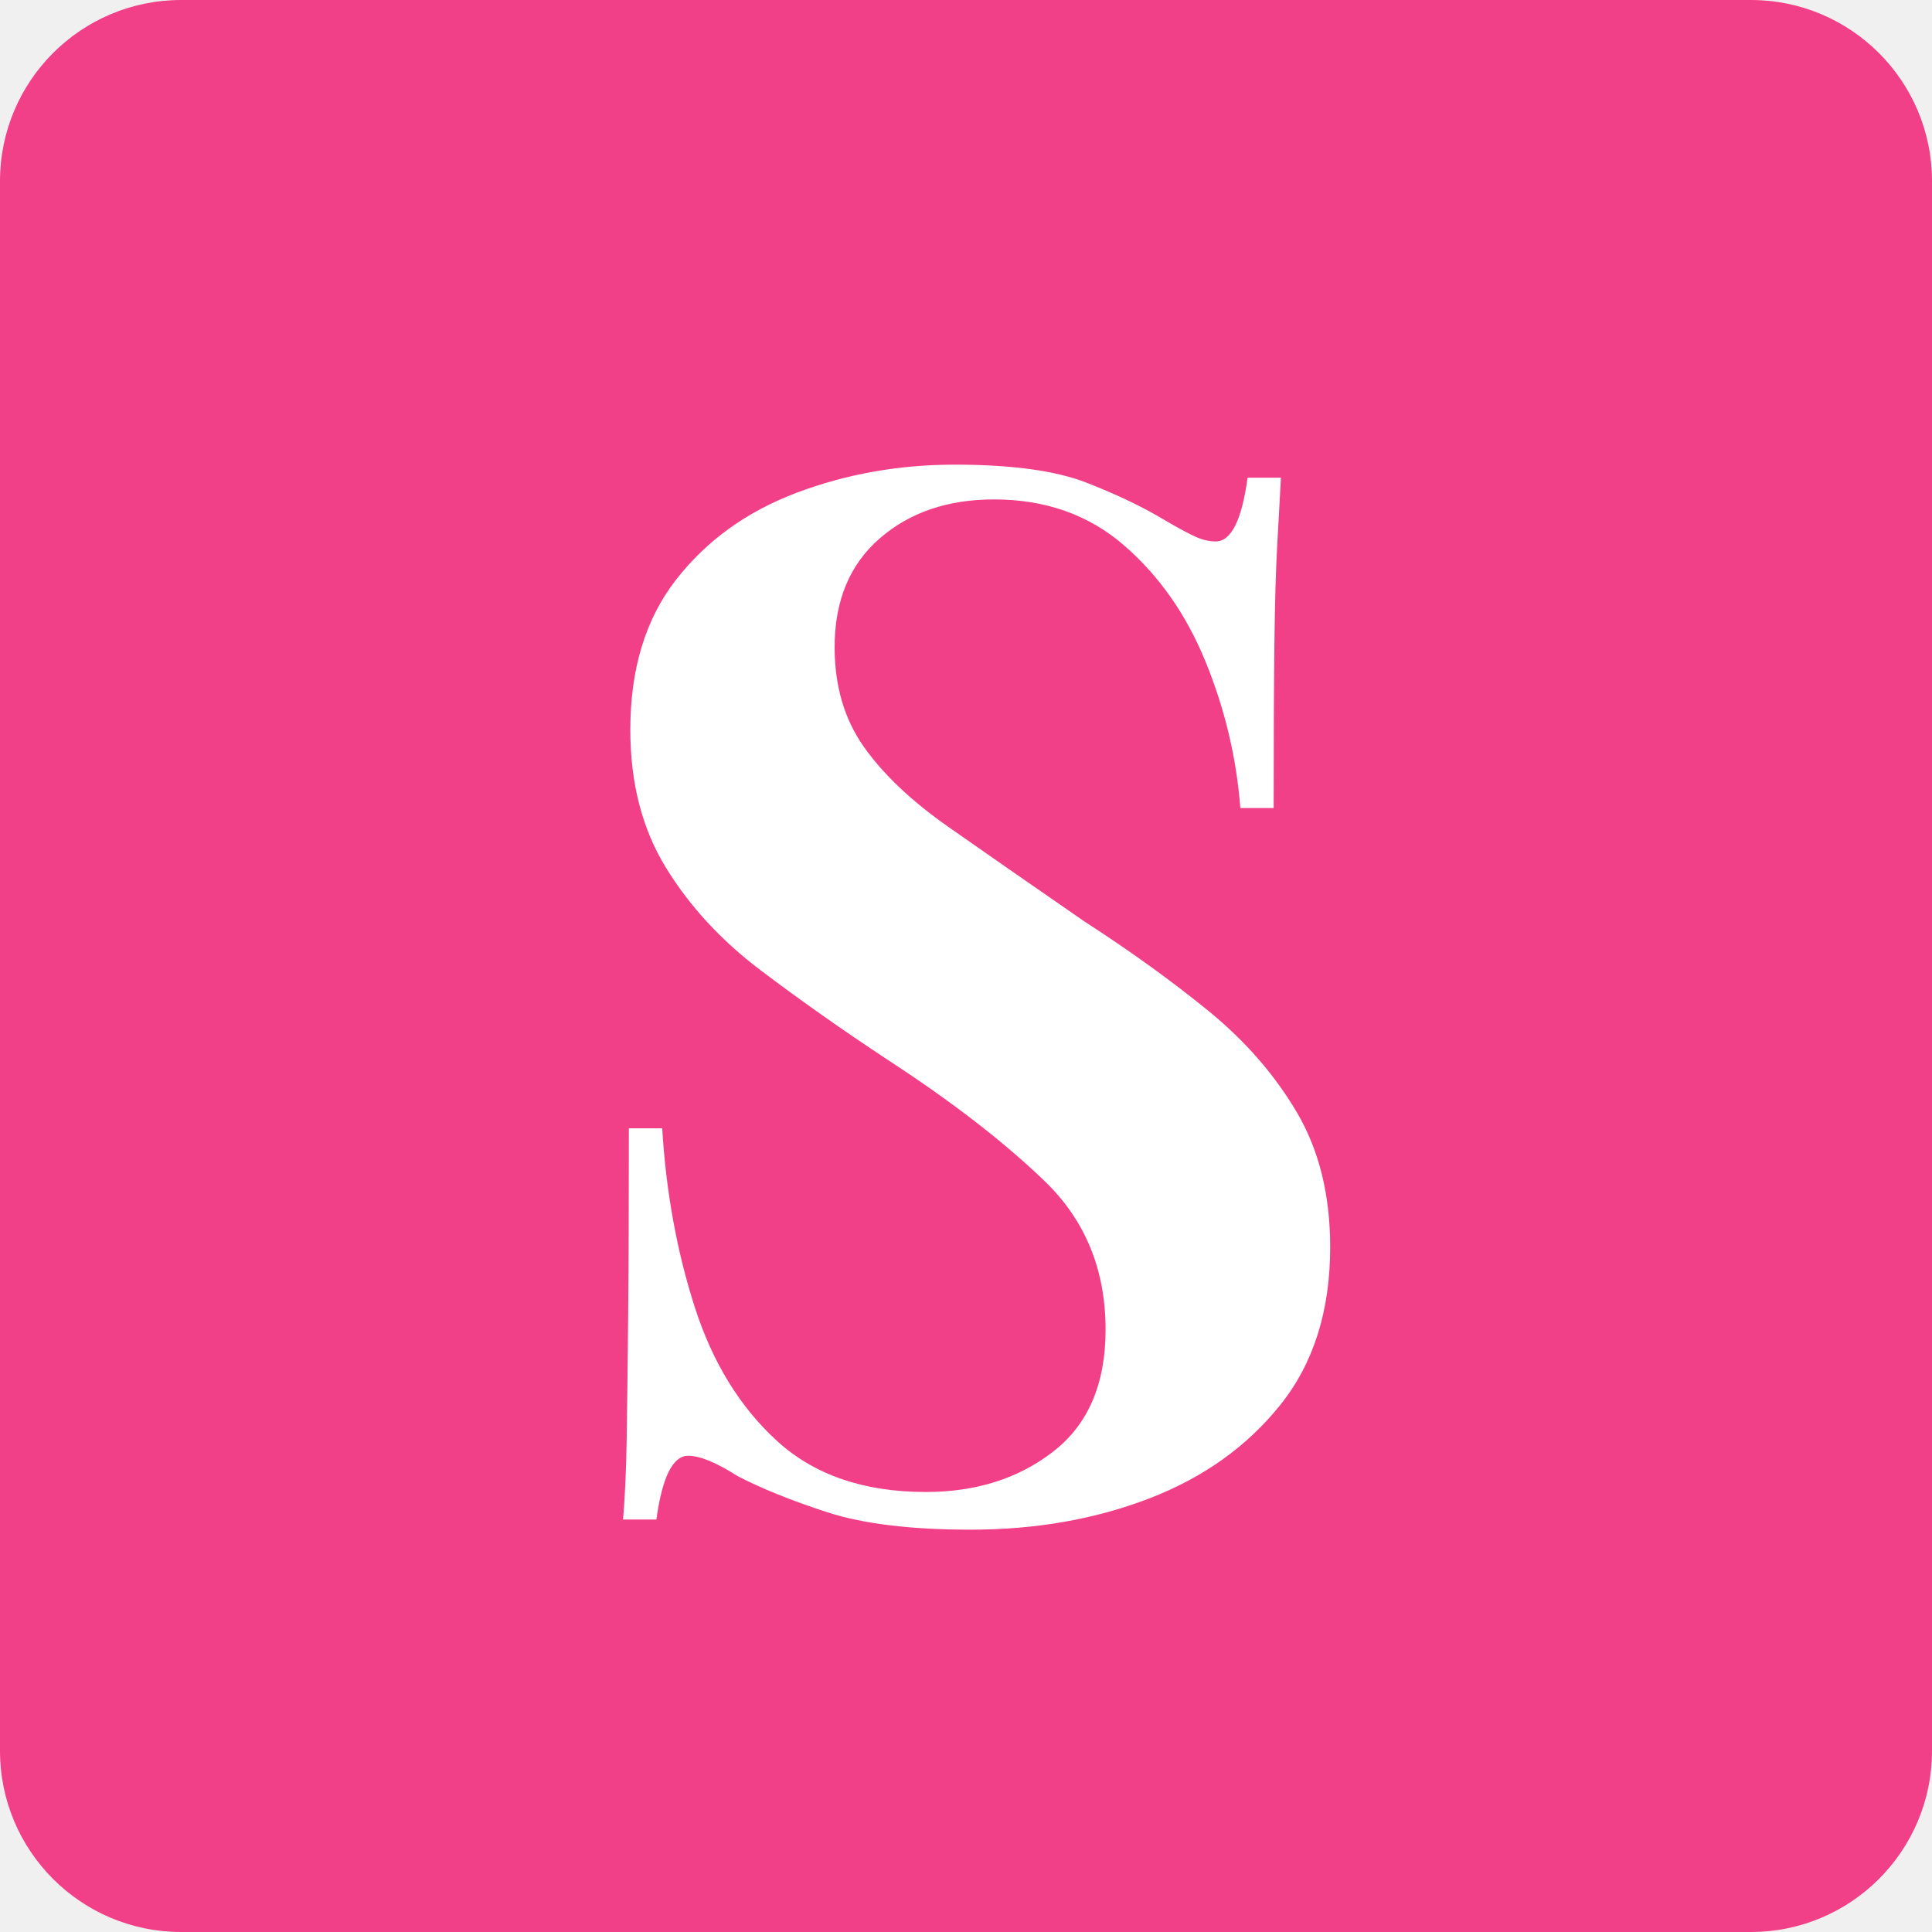
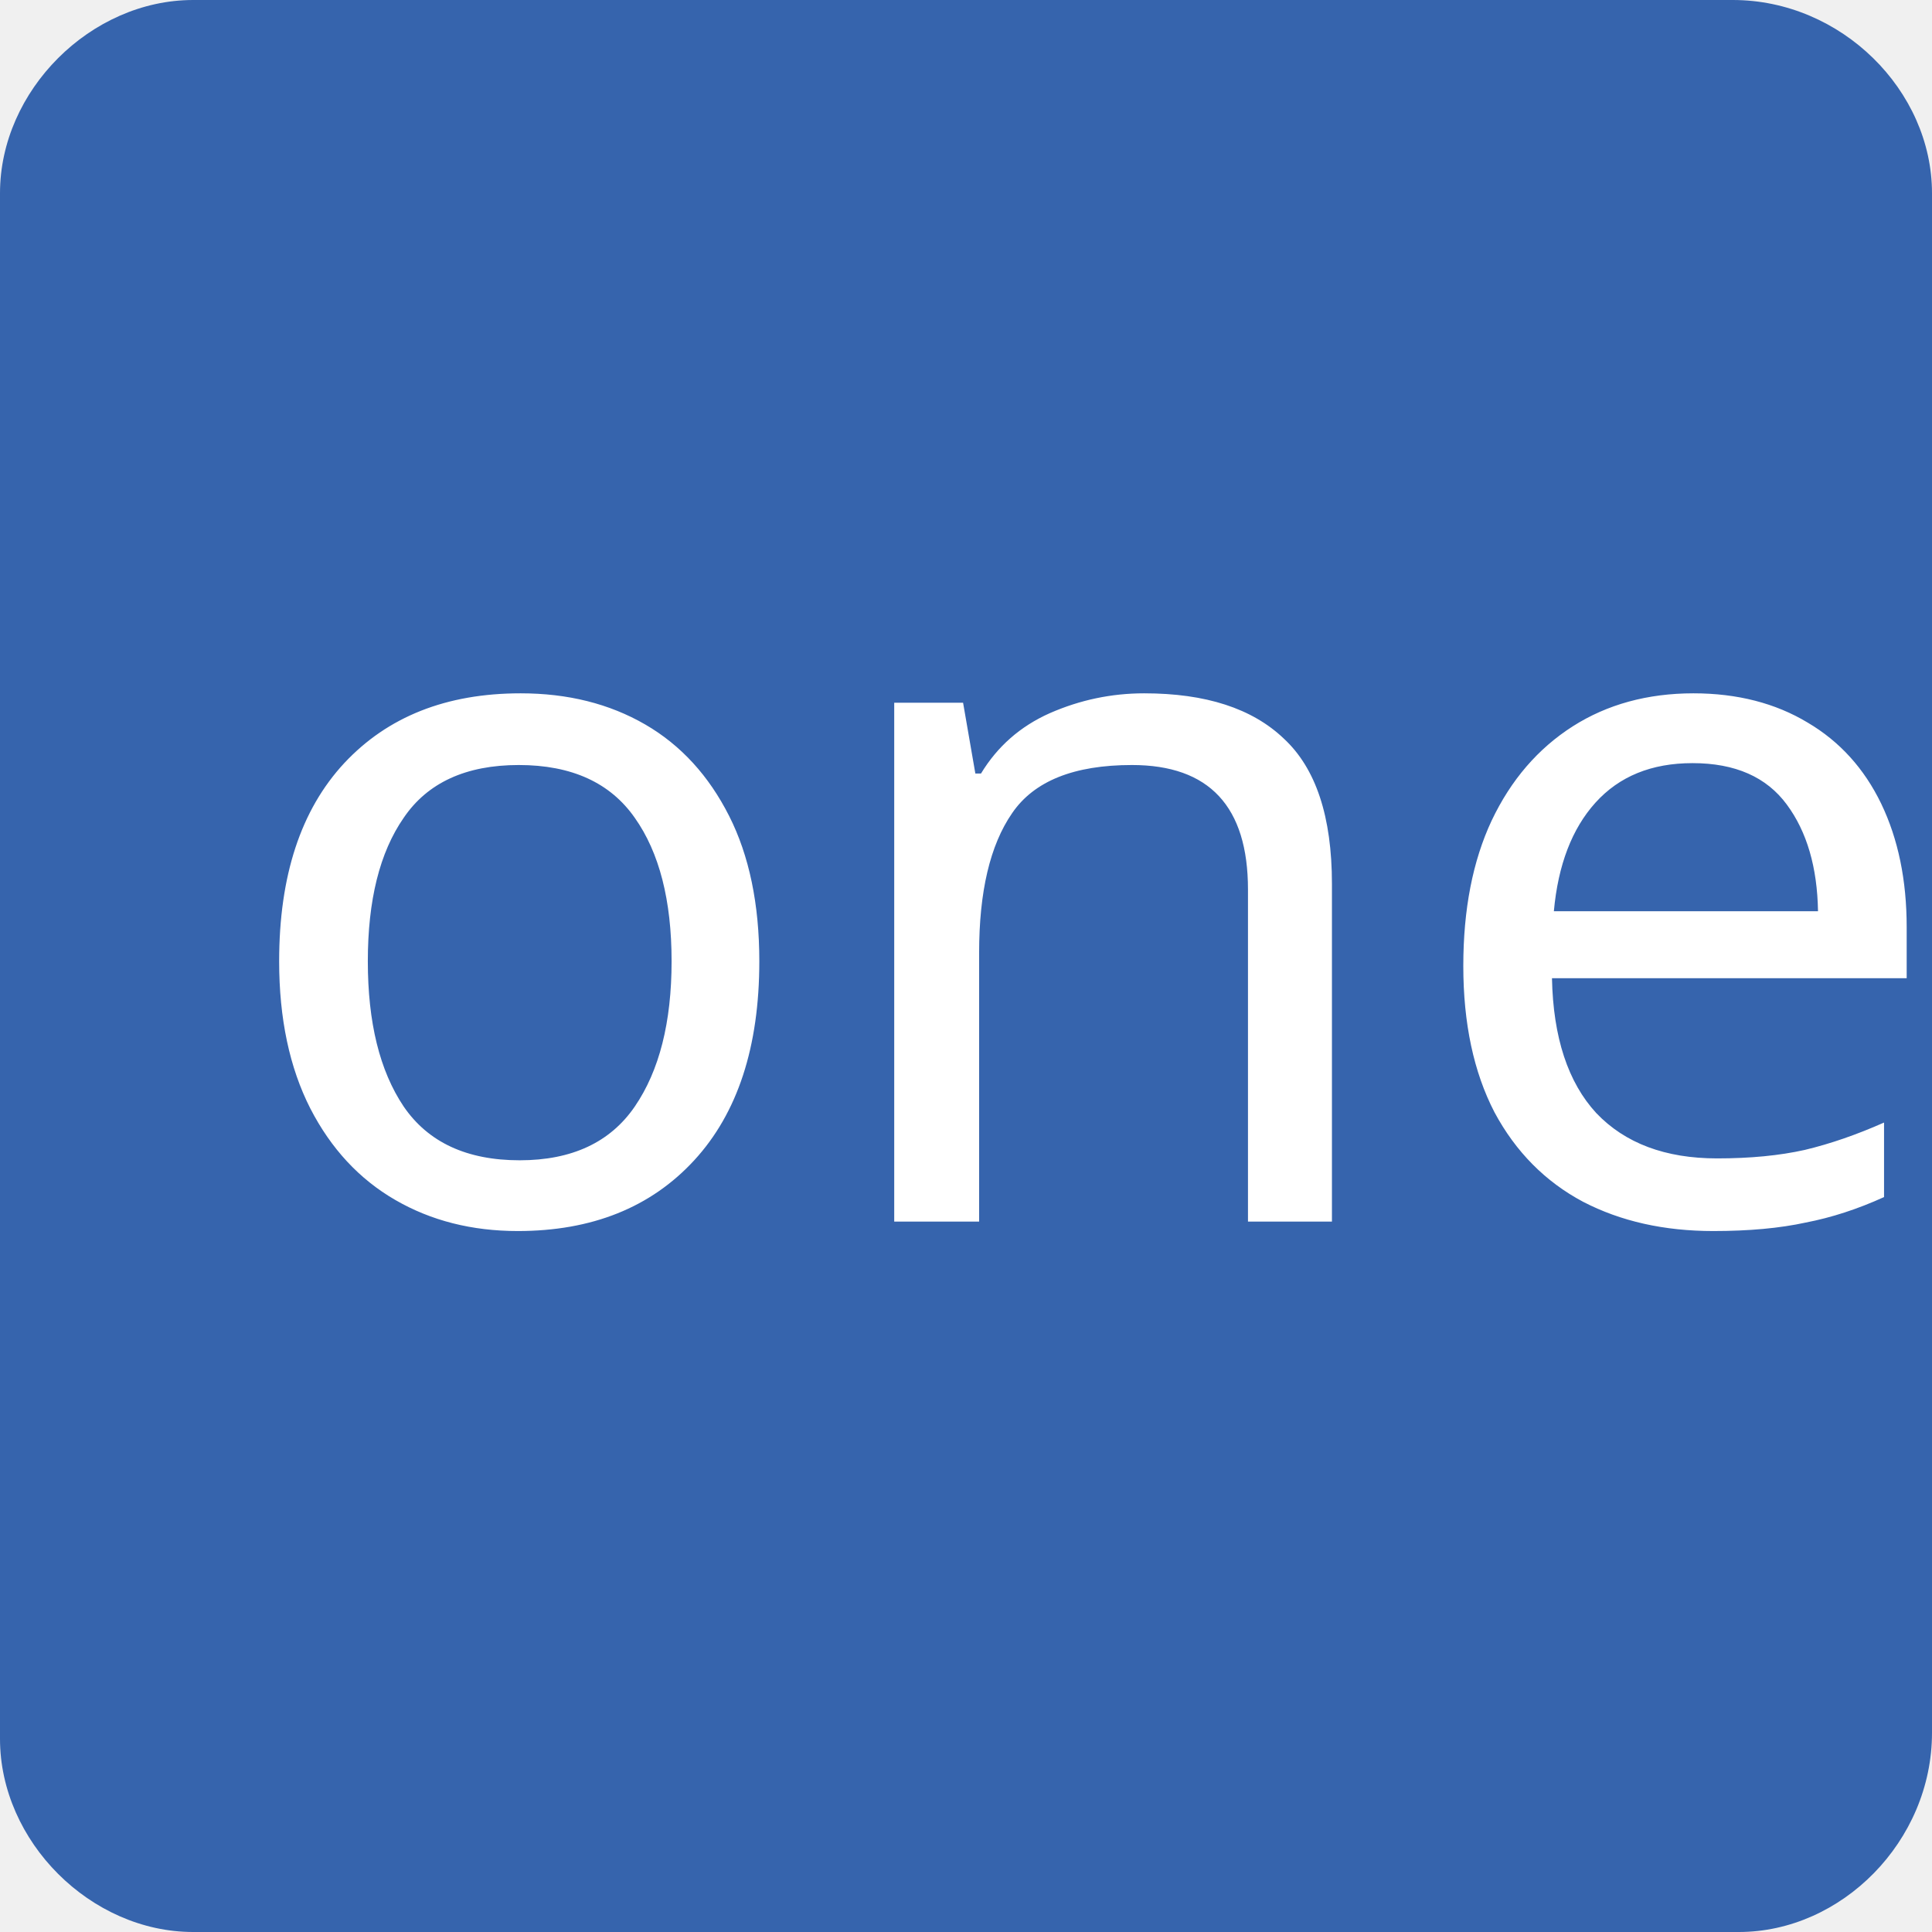
- <svg xmlns="http://www.w3.org/2000/svg" width="32px" height="32px" viewBox="0 0 32 32" version="1.1">
-   <g id="Page-1" stroke="none" stroke-width="1" fill="none" fill-rule="evenodd">
-     <g id="Group">
-       <rect id="Rectangle" fill="#f24088" x="0" y="0" width="32" height="32" rx="3" />
-       <path d="M16.08,25.336 C17.152,25.336 18.136,25.164 19.032,24.82 C19.928,24.476 20.652,23.96 21.204,23.272 C21.756,22.584 22.032,21.712 22.032,20.656 C22.032,19.792 21.848,19.048 21.48,18.424 C21.112,17.8 20.624,17.24 20.016,16.744 C19.408,16.248 18.72,15.752 17.952,15.256 C17.072,14.648 16.324,14.128 15.708,13.696 C15.092,13.264 14.624,12.82 14.304,12.364 C13.984,11.908 13.824,11.36 13.824,10.72 C13.824,9.952 14.072,9.352 14.568,8.92 C15.064,8.488 15.696,8.272 16.464,8.272 C17.312,8.272 18.028,8.524 18.612,9.028 C19.196,9.532 19.648,10.176 19.968,10.96 C20.288,11.744 20.48,12.552 20.544,13.384 L20.544,13.384 L21.096,13.384 C21.096,12.264 21.1,11.36 21.108,10.672 C21.116,9.984 21.132,9.428 21.156,9.004 L21.17,8.757 C21.188,8.437 21.203,8.155 21.216,7.912 L21.216,7.912 L20.664,7.912 C20.568,8.616 20.392,8.968 20.136,8.968 C20.024,8.968 19.908,8.94 19.788,8.884 C19.668,8.828 19.512,8.744 19.32,8.632 C18.952,8.408 18.512,8.196 18,7.996 C17.488,7.796 16.76,7.696 15.816,7.696 C14.888,7.696 14.012,7.852 13.188,8.164 C12.364,8.476 11.7,8.956 11.196,9.604 C10.692,10.252 10.44,11.08 10.44,12.088 C10.44,12.968 10.636,13.728 11.028,14.368 C11.42,15.008 11.944,15.576 12.6,16.072 C13.256,16.568 13.96,17.064 14.712,17.56 C15.768,18.248 16.632,18.916 17.304,19.564 C17.976,20.212 18.312,21.032 18.312,22.024 C18.312,22.92 18.024,23.592 17.448,24.04 C16.872,24.488 16.168,24.712 15.336,24.712 C14.312,24.712 13.492,24.432 12.876,23.872 C12.26,23.312 11.804,22.572 11.508,21.652 C11.212,20.732 11.032,19.744 10.968,18.688 L10.968,18.688 L10.416,18.688 C10.416,19.952 10.412,20.996 10.404,21.82 C10.396,22.644 10.388,23.312 10.38,23.824 C10.372,24.336 10.352,24.784 10.32,25.168 L10.32,25.168 L10.872,25.168 C10.968,24.464 11.144,24.112 11.4,24.112 C11.592,24.112 11.864,24.224 12.216,24.448 C12.616,24.656 13.112,24.856 13.704,25.048 C14.296,25.24 15.088,25.336 16.08,25.336 Z" id="S" fill="#FFFFFF" fill-rule="nonzero" />
-     </g>
-   </g>
+ <svg xmlns="http://www.w3.org/2000/svg" version="1.1" id="Слой_1" x="0px" y="0px" viewBox="0 0 32 32" style="enable-background:new 0 0 32 32;" xml:space="preserve">
+   <style type="text/css">
+ 	.st0{fill:#FFFFFF;}
+ 	.st1{font-family:'Finlandica-Regular';}
+ 	.st2{font-size:16.036px;}
+ 	.st3{fill-rule:evenodd;clip-rule:evenodd;fill:#3664AD;}
+ </style>
+   <text transform="matrix(1 0 0 1 3.7486 20.2336)" class="st0 st1 st2">one</text>
+   <path class="st3" d="M28.8,32H3.2C1.5,32,0,30.5,0,28.8V3.2C0,1.5,1.5,0,3.2,0h25.5C30.5,0,32,1.5,32,3.2v25.5  C32,30.5,30.5,32,28.8,32z" />
+   <text transform="matrix(1 0 0 1 3.7486 20.2336)" class="st0 st1 st2">one</text>
</svg>
